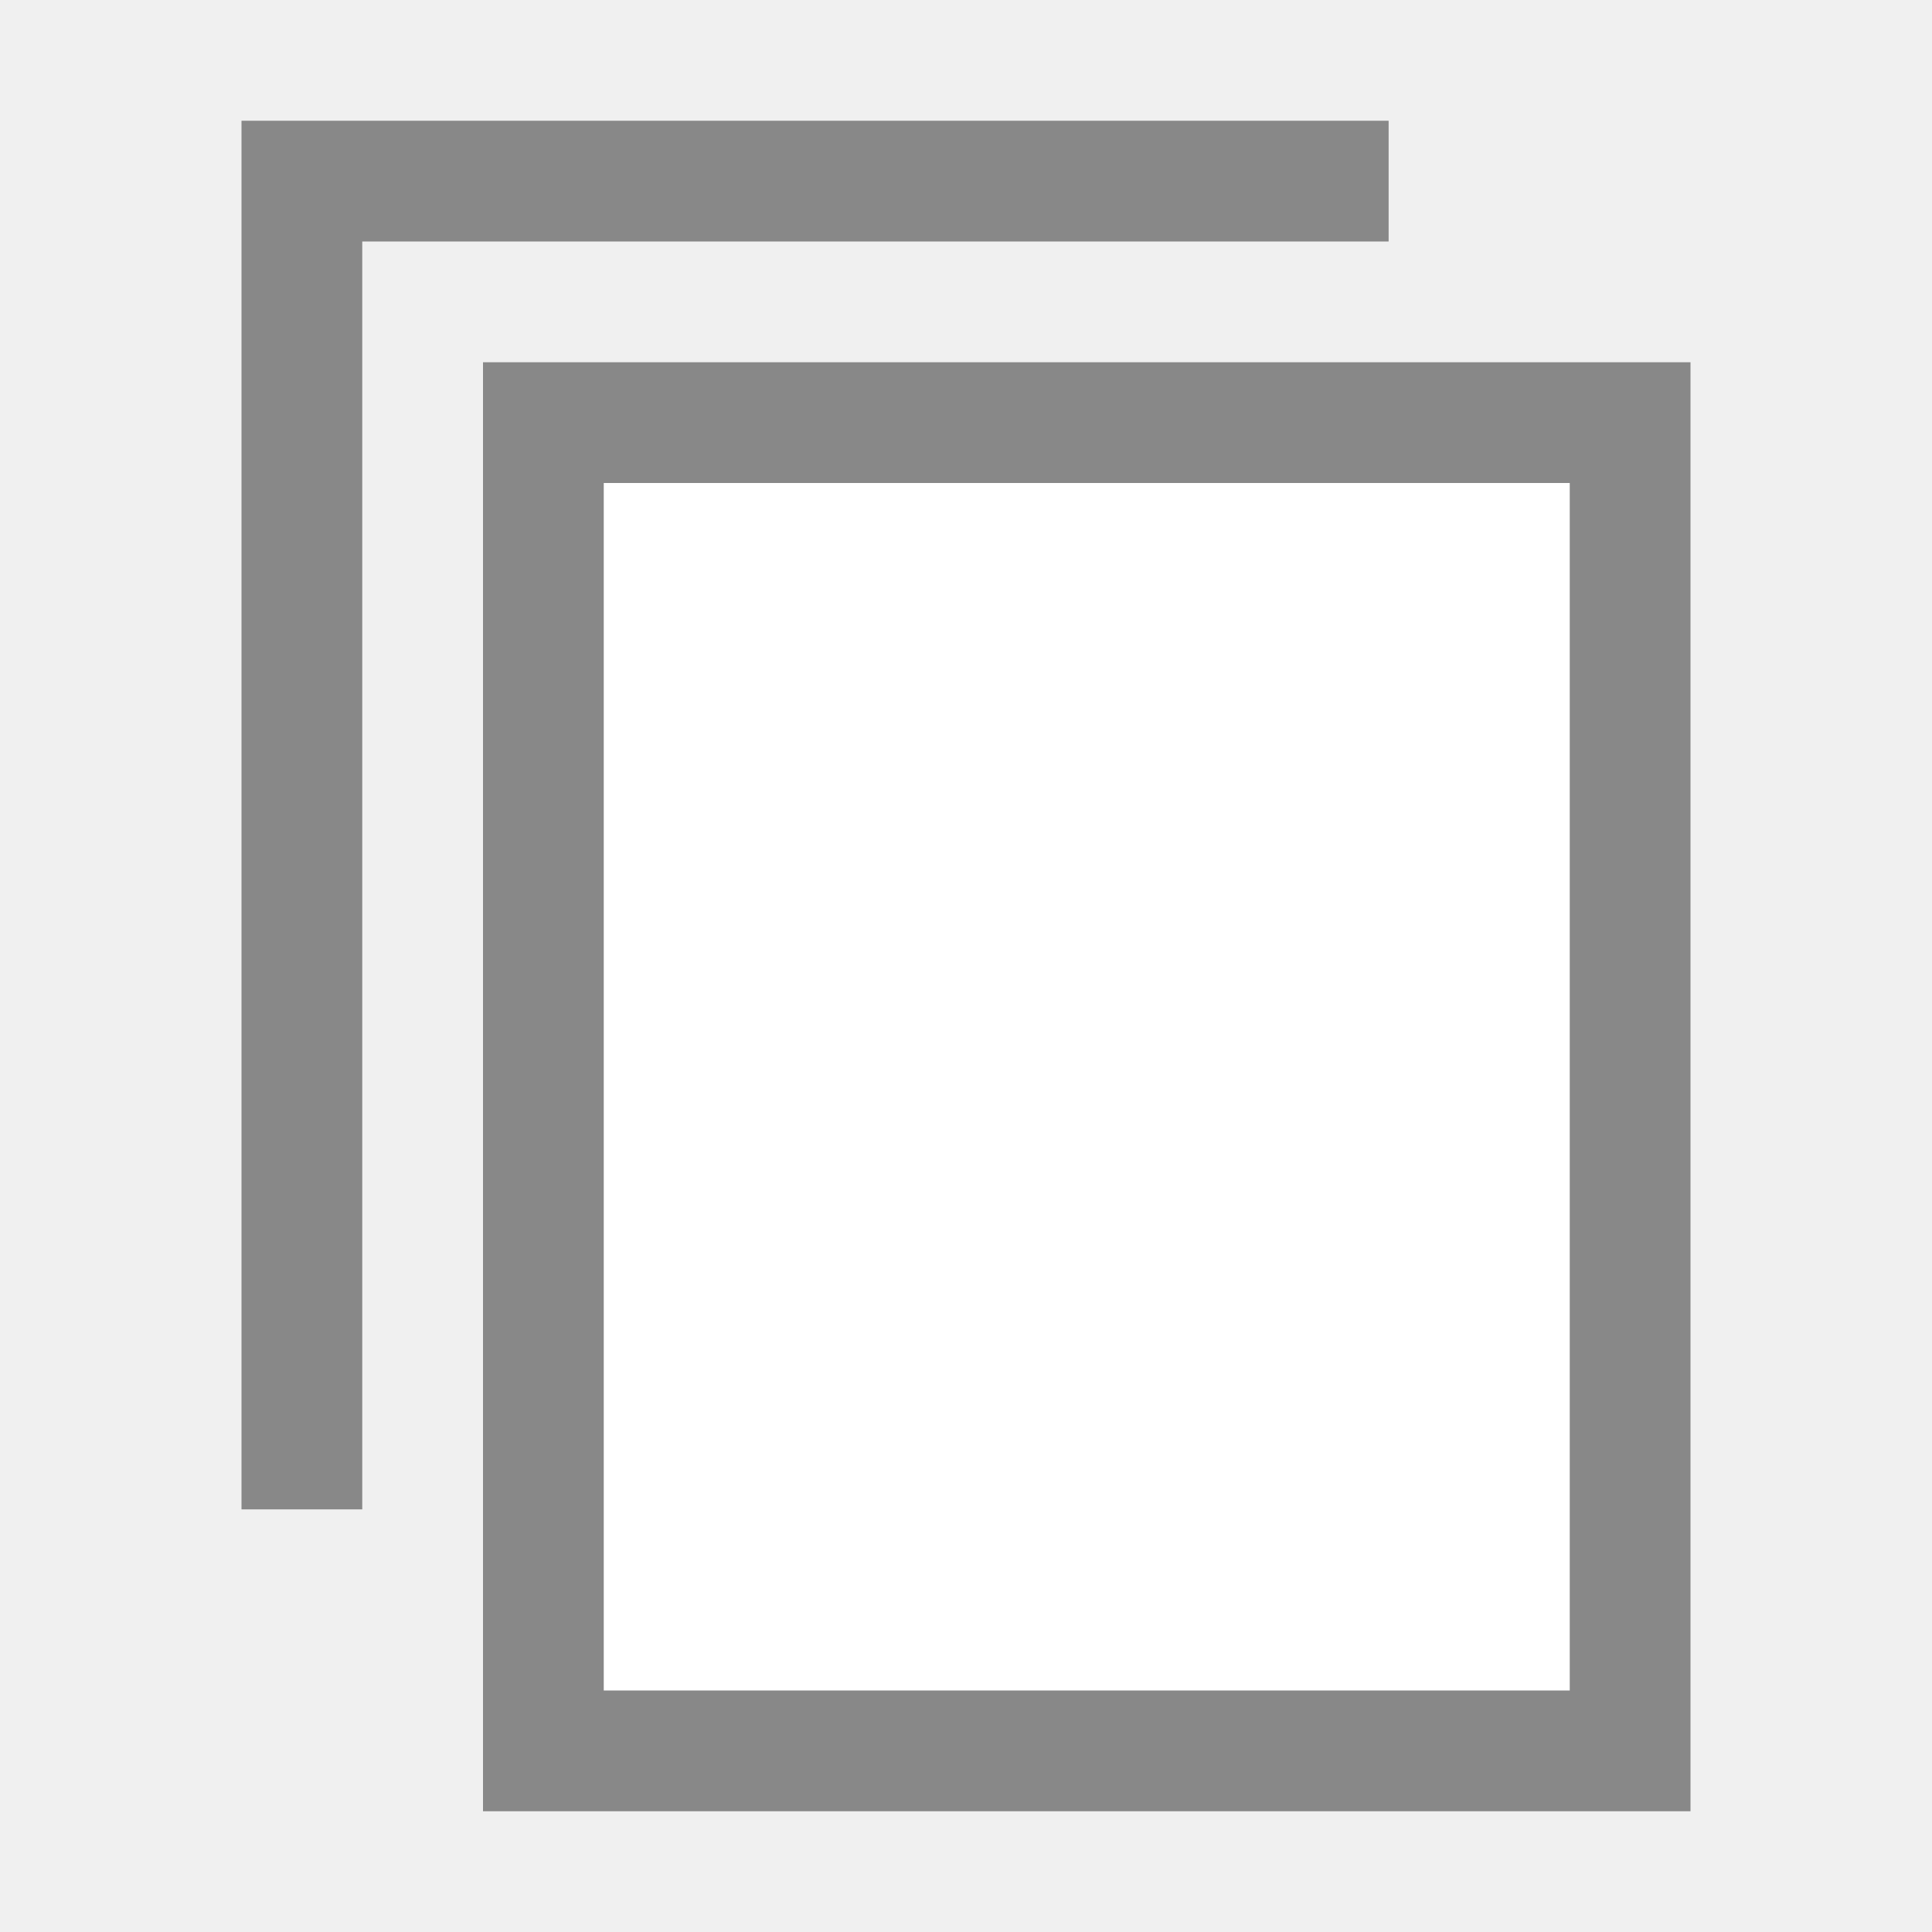
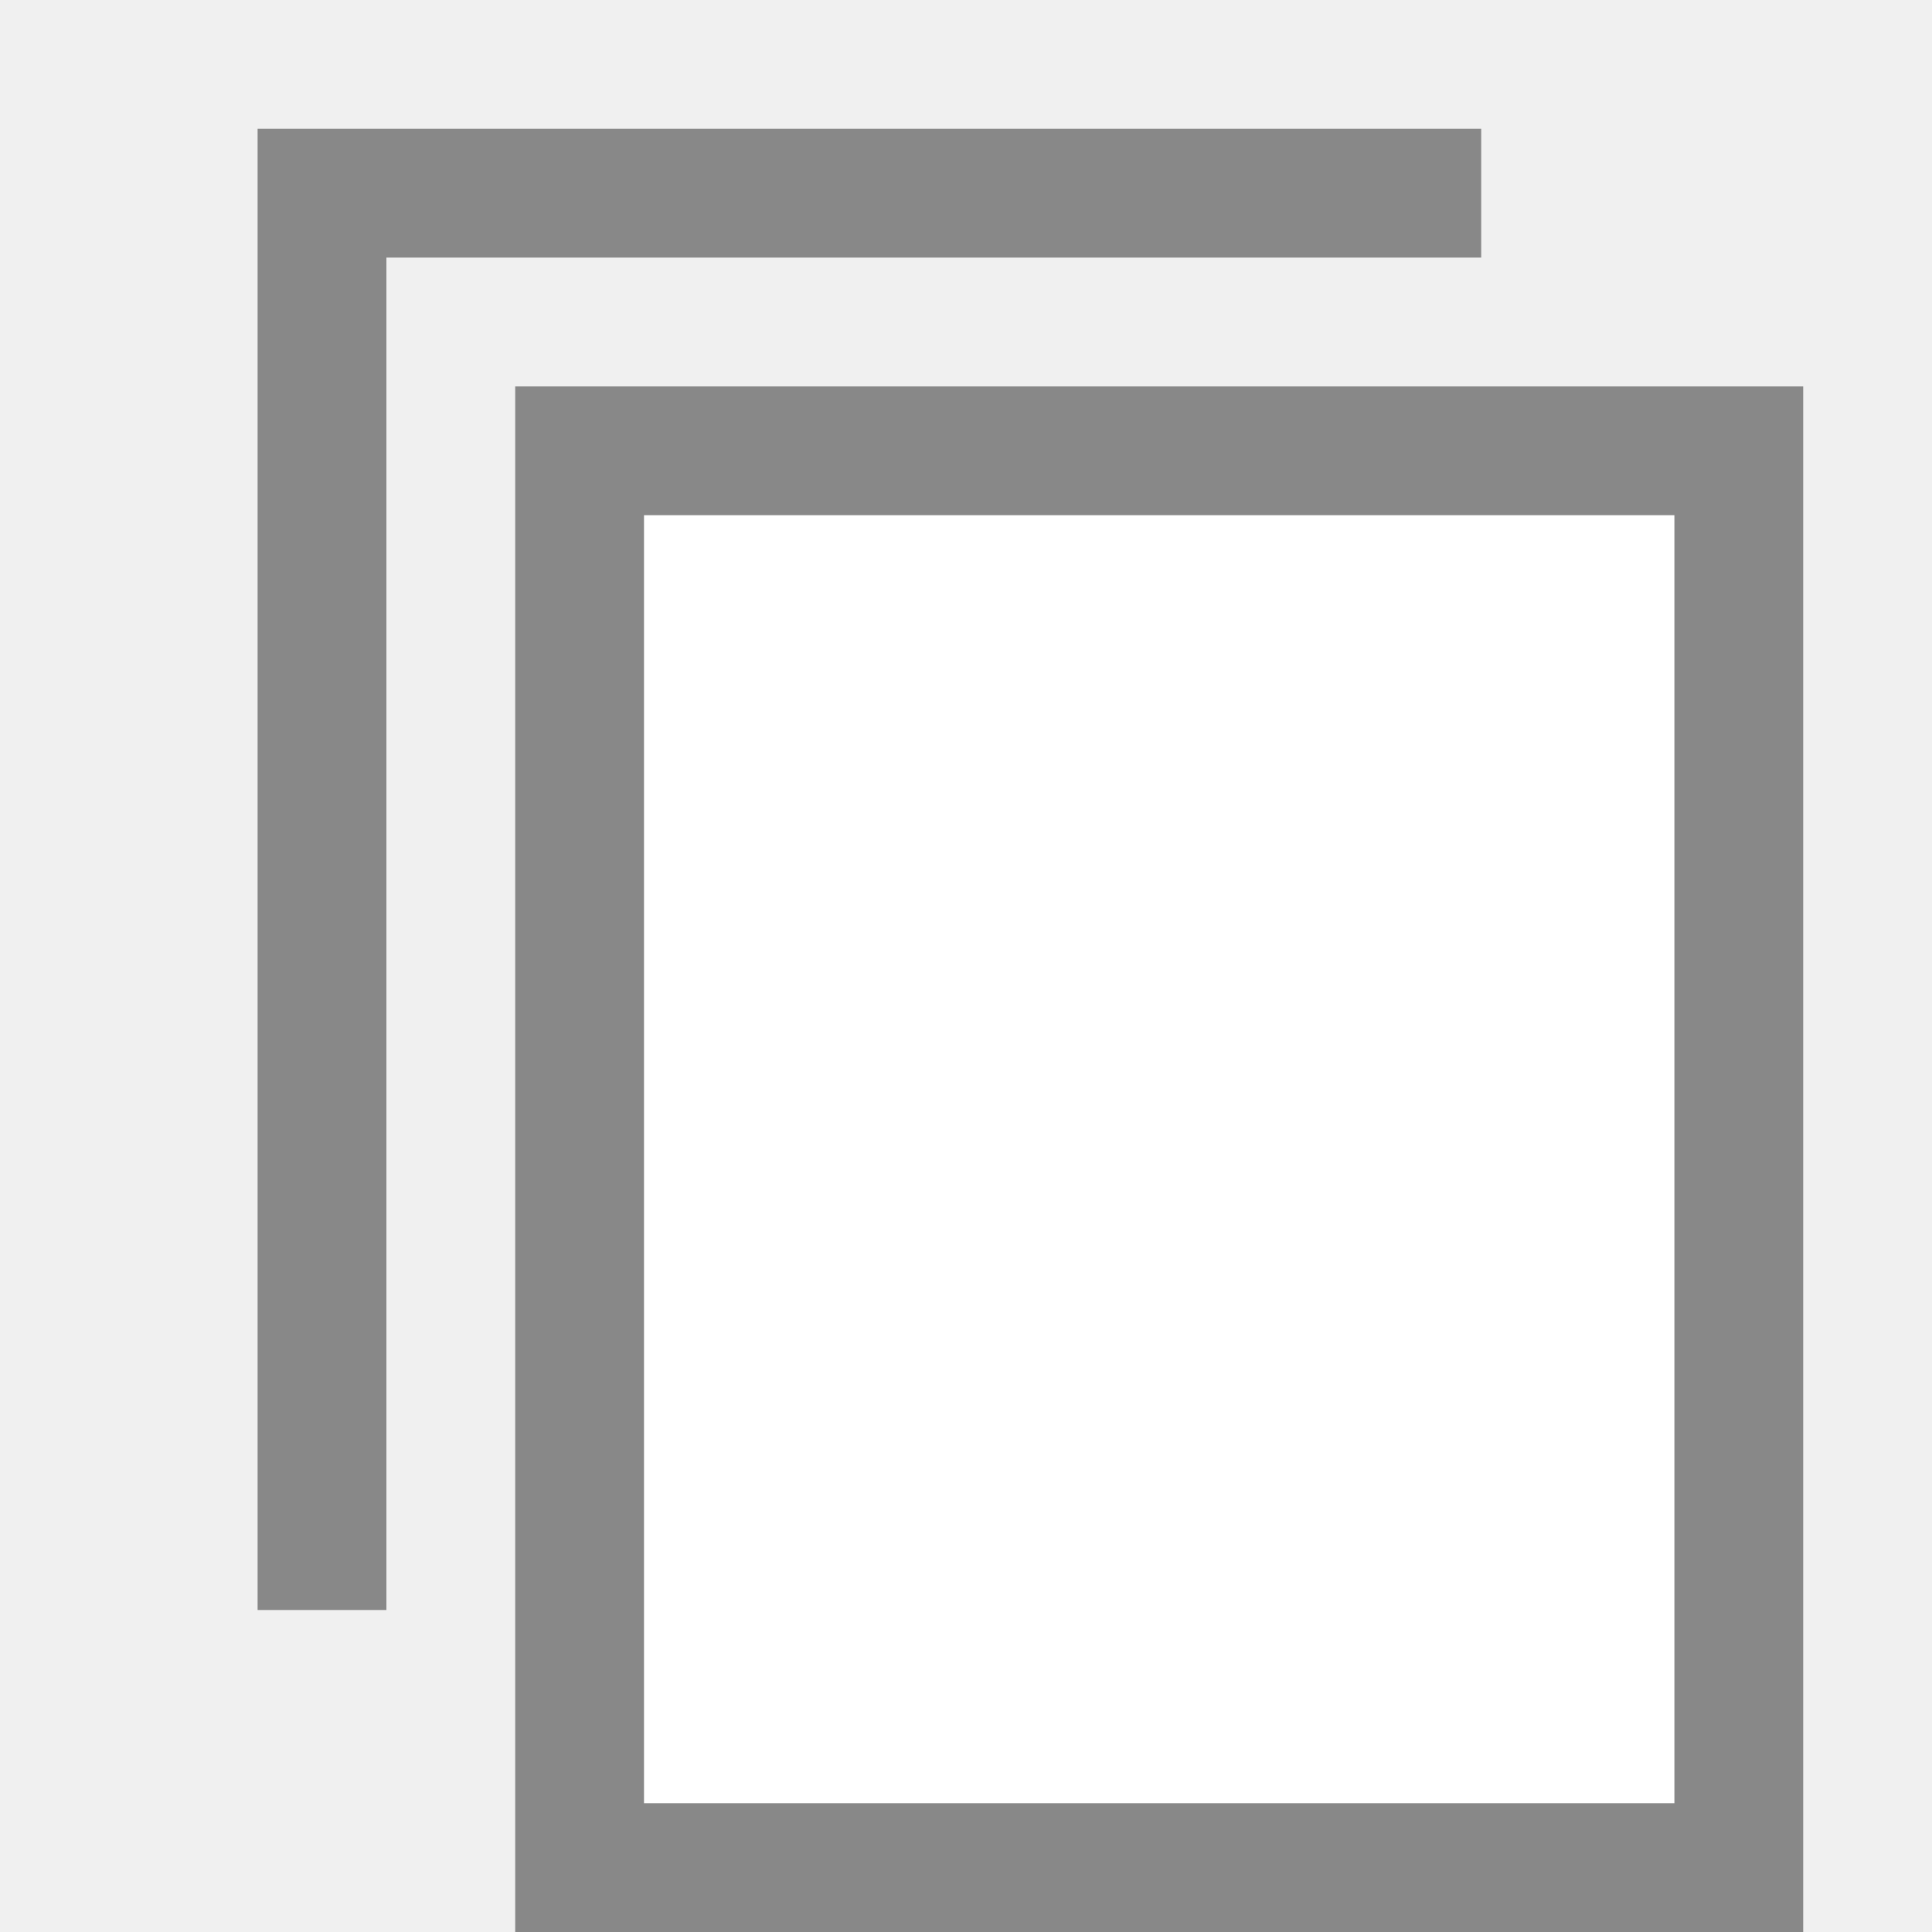
- <svg xmlns="http://www.w3.org/2000/svg" width="16" height="16">
+ <svg xmlns="http://www.w3.org/2000/svg" width="15" height="15">
  <g fill="transparent" stroke="#888">
    <path d="M 2.5 12.5 v -11 h 9" />
  </g>
  <rect stroke="#888" fill="#fff" x="4.5" y="3.5" width="9" height="11" />
</svg>
